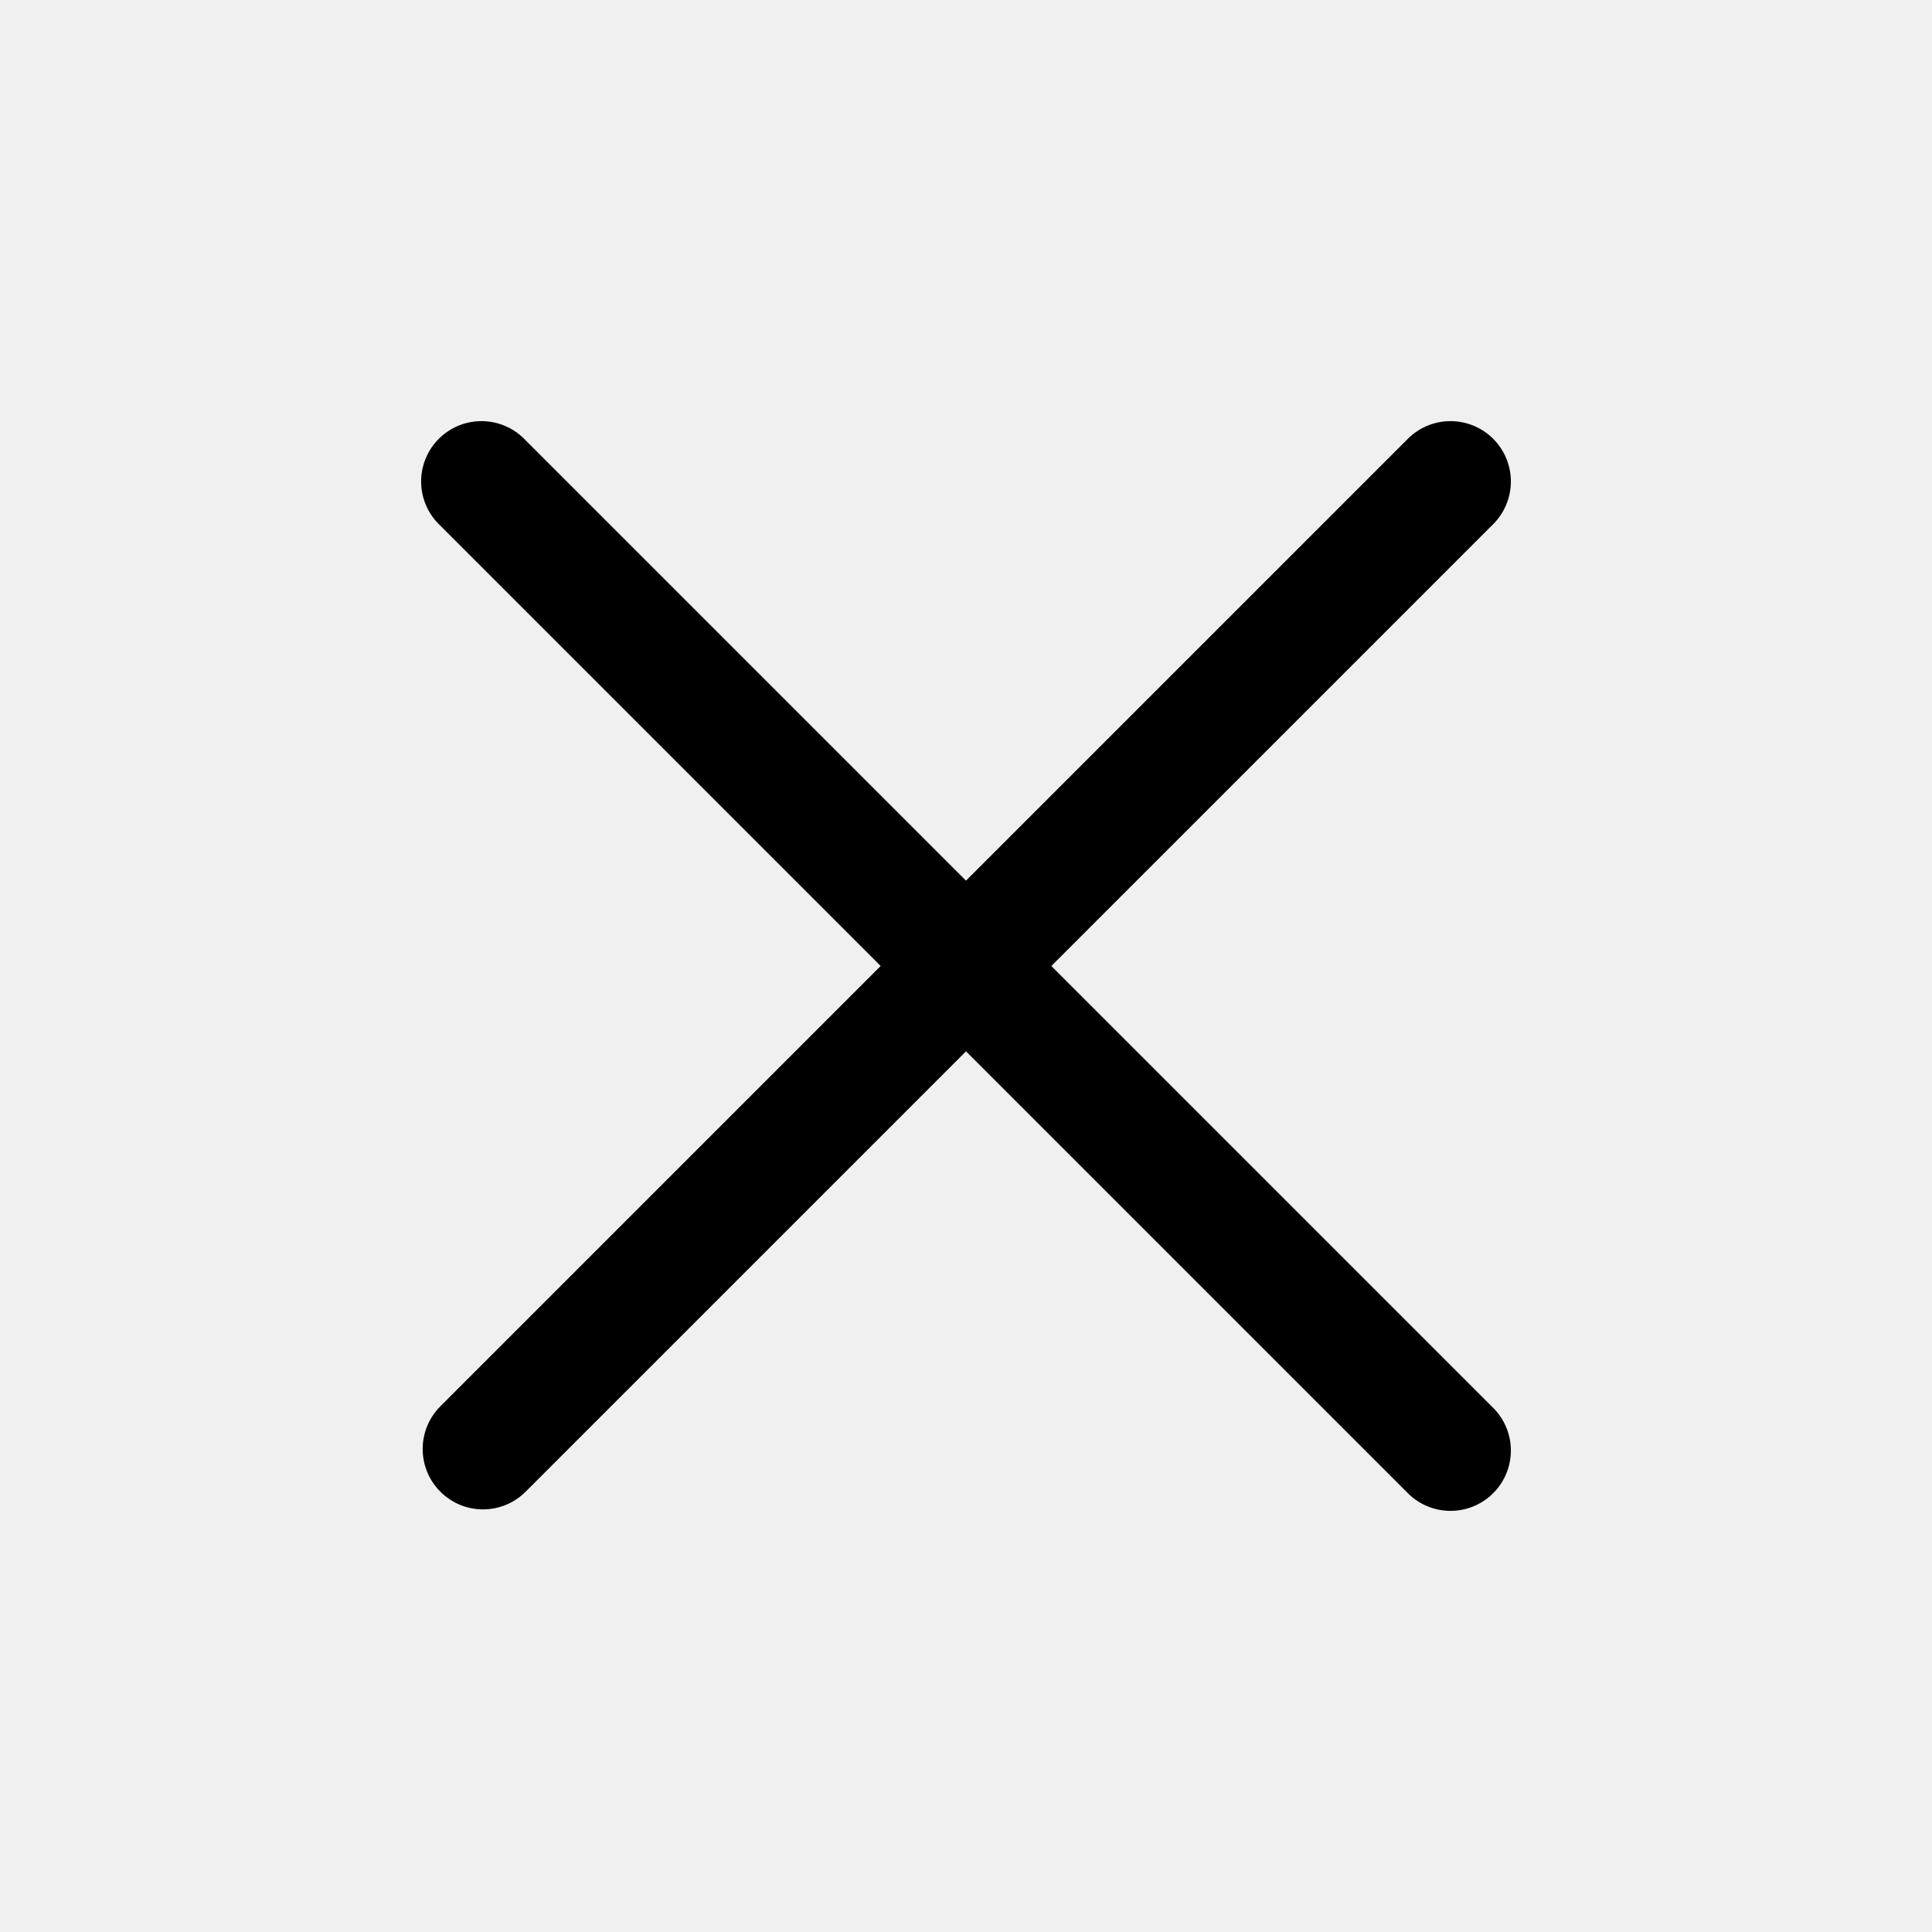
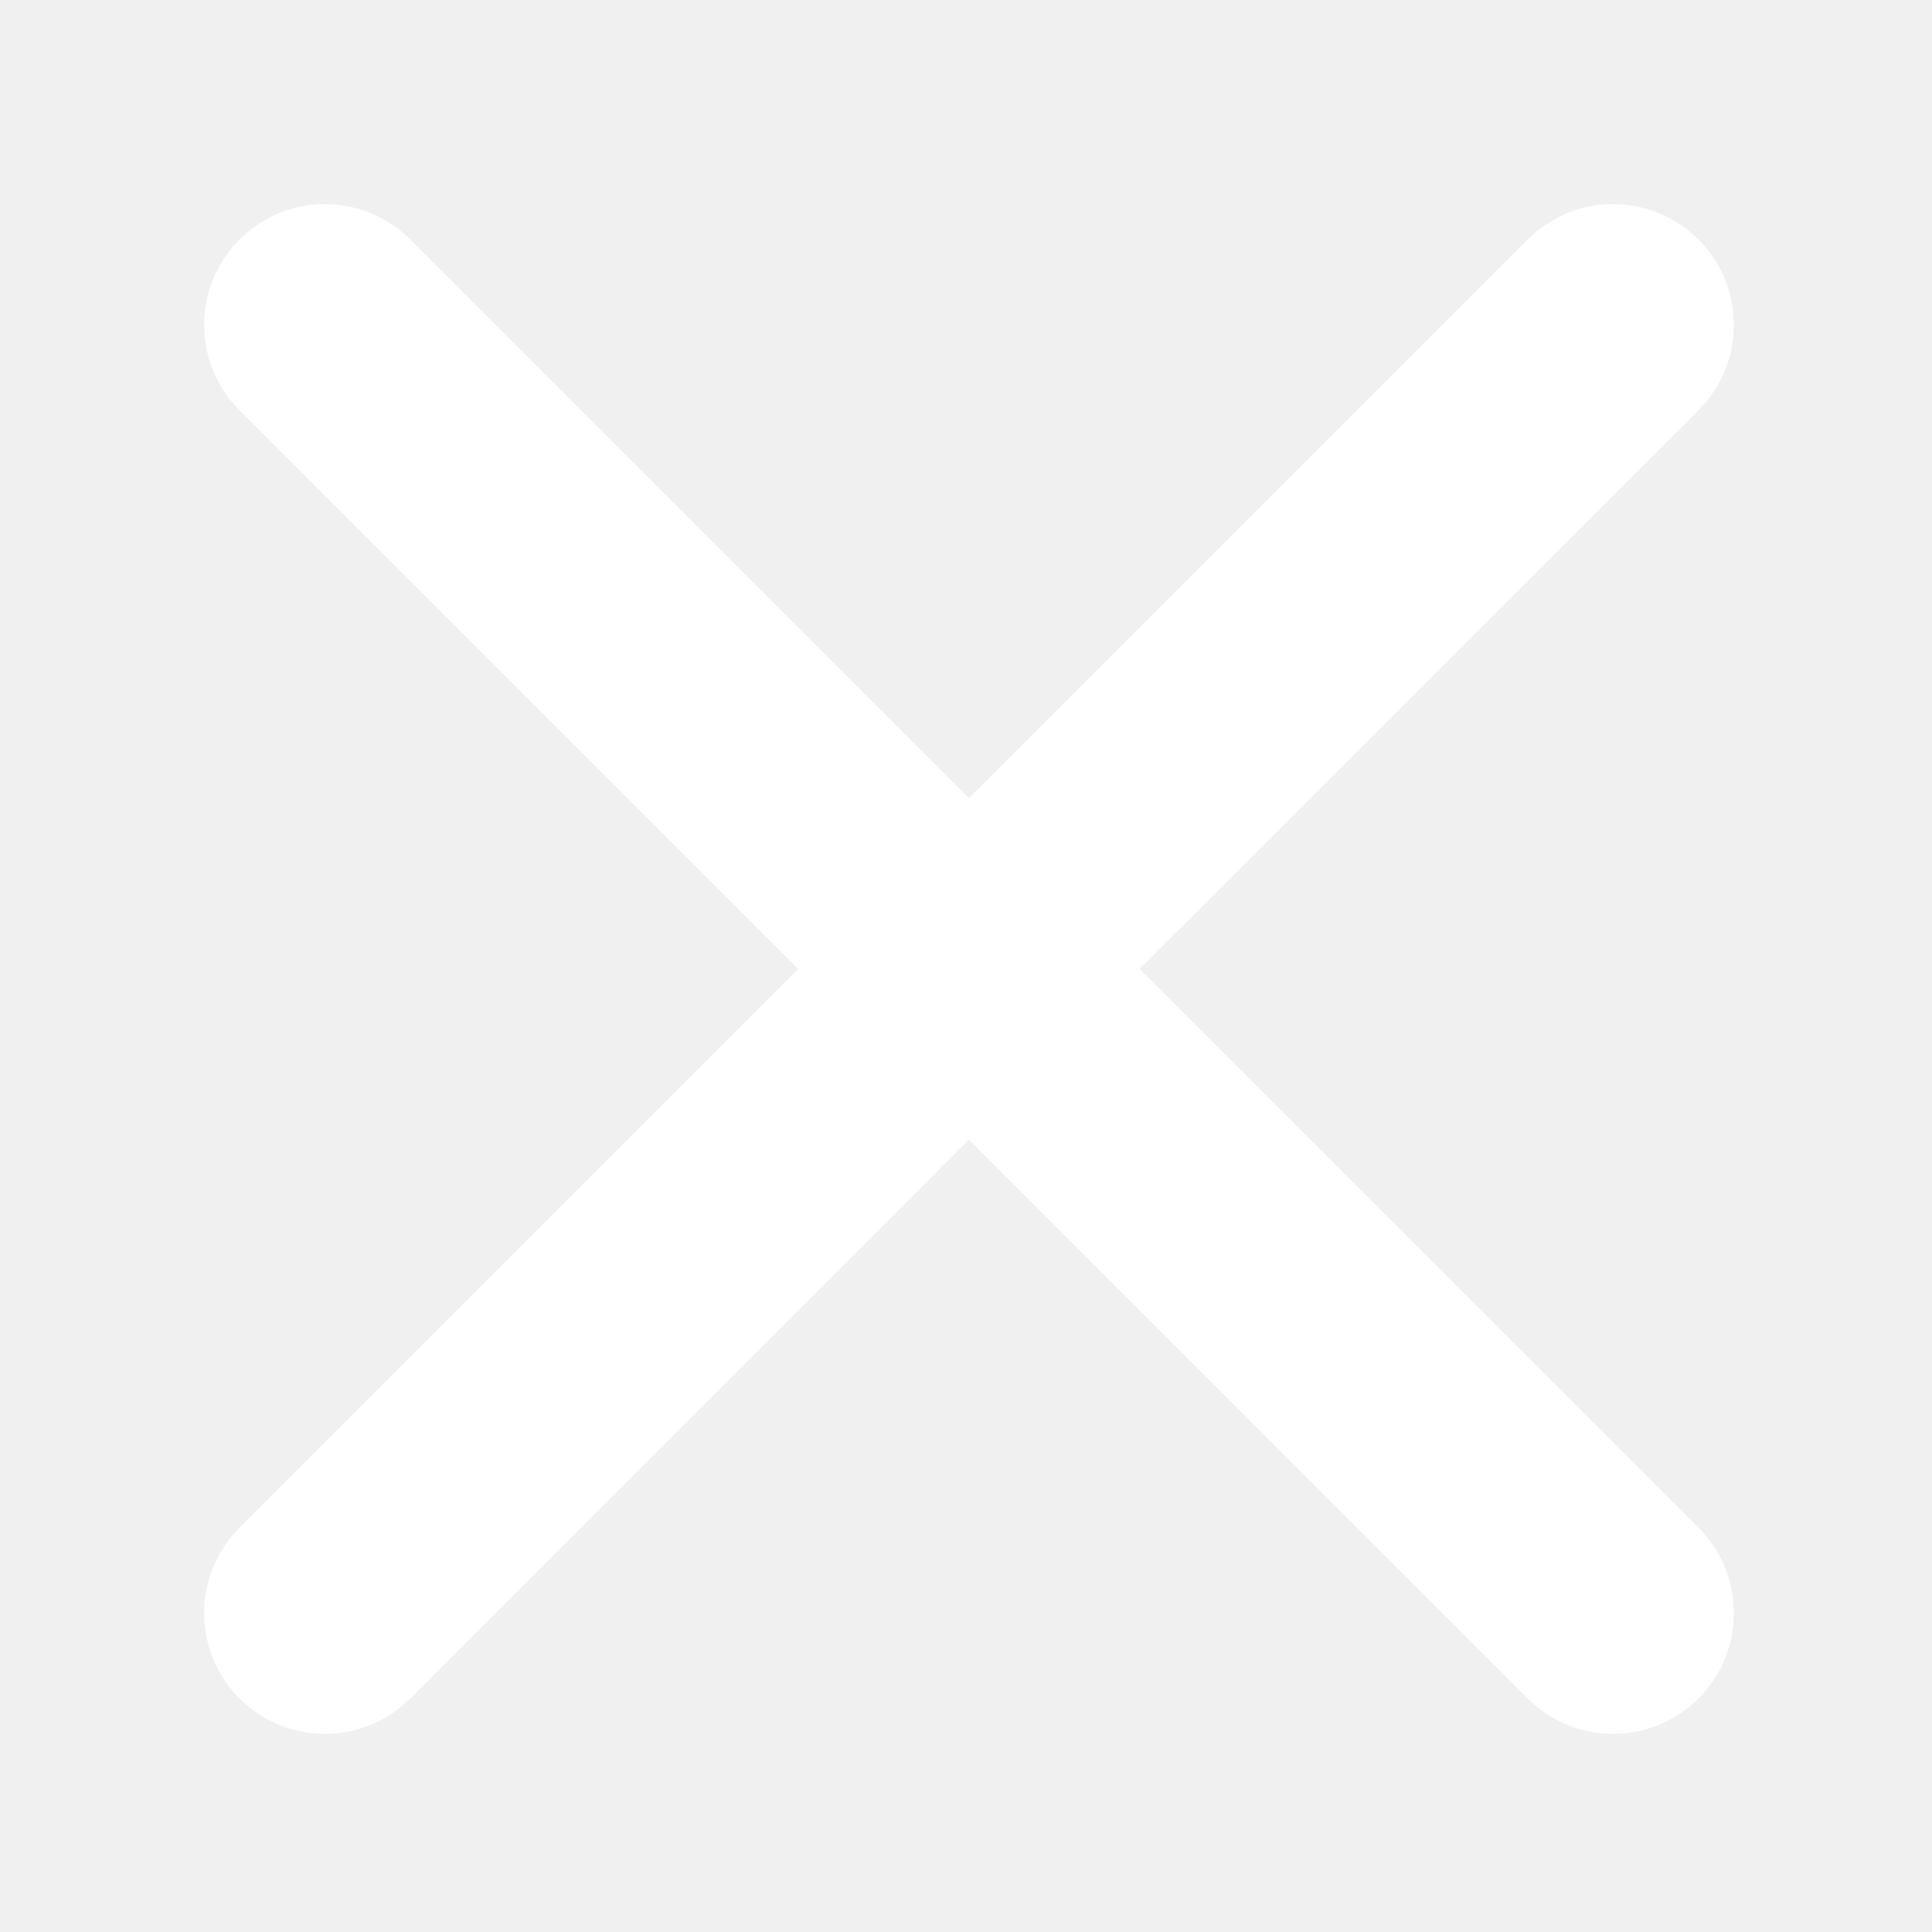
- <svg xmlns="http://www.w3.org/2000/svg" class="tds-icon tds-icon-close tds-modal-close-icon" viewBox="0 0 24 24">
-   <path fill="currentColor" d="M18.53 17.47a.75.75 0 1 1-1.06 1.06L12 13.06l-5.47 5.47a.748.748 0 0 1-1.06 0 .75.75 0 0 1 0-1.06L10.94 12 5.47 6.53a.75.75 0 1 1 1.06-1.06L12 10.94l5.47-5.47a.75.75 0 1 1 1.06 1.06L13.06 12l5.47 5.47z" />
+ <svg xmlns="http://www.w3.org/2000/svg" width="800px" height="800px" viewBox="0 0 24 24" fill="none" stroke="#ffffff">
+   <g id="SVGRepo_bgCarrier" stroke-width="0" />
+   <g id="SVGRepo_tracerCarrier" stroke-linecap="round" stroke-linejoin="round" />
+   <g id="SVGRepo_iconCarrier">
+     <path d="M20.746 3.329C20.355 2.938 19.722 2.938 19.331 3.329L12.037 10.623L4.743 3.329C4.352 2.938 3.719 2.938 3.329 3.329C2.938 3.719 2.938 4.352 3.329 4.743L10.623 12.037L3.329 19.331C2.938 19.722 2.938 20.355 3.329 20.746C3.719 21.136 4.352 21.136 4.743 20.746L12.037 13.451L19.331 20.746C19.722 21.136 20.355 21.136 20.746 20.746C21.136 20.355 21.136 19.722 20.746 19.331L13.451 12.037L20.746 4.743C21.136 4.352 21.136 3.719 20.746 3.329Z" fill="#ffffff" />
+   </g>
</svg>
